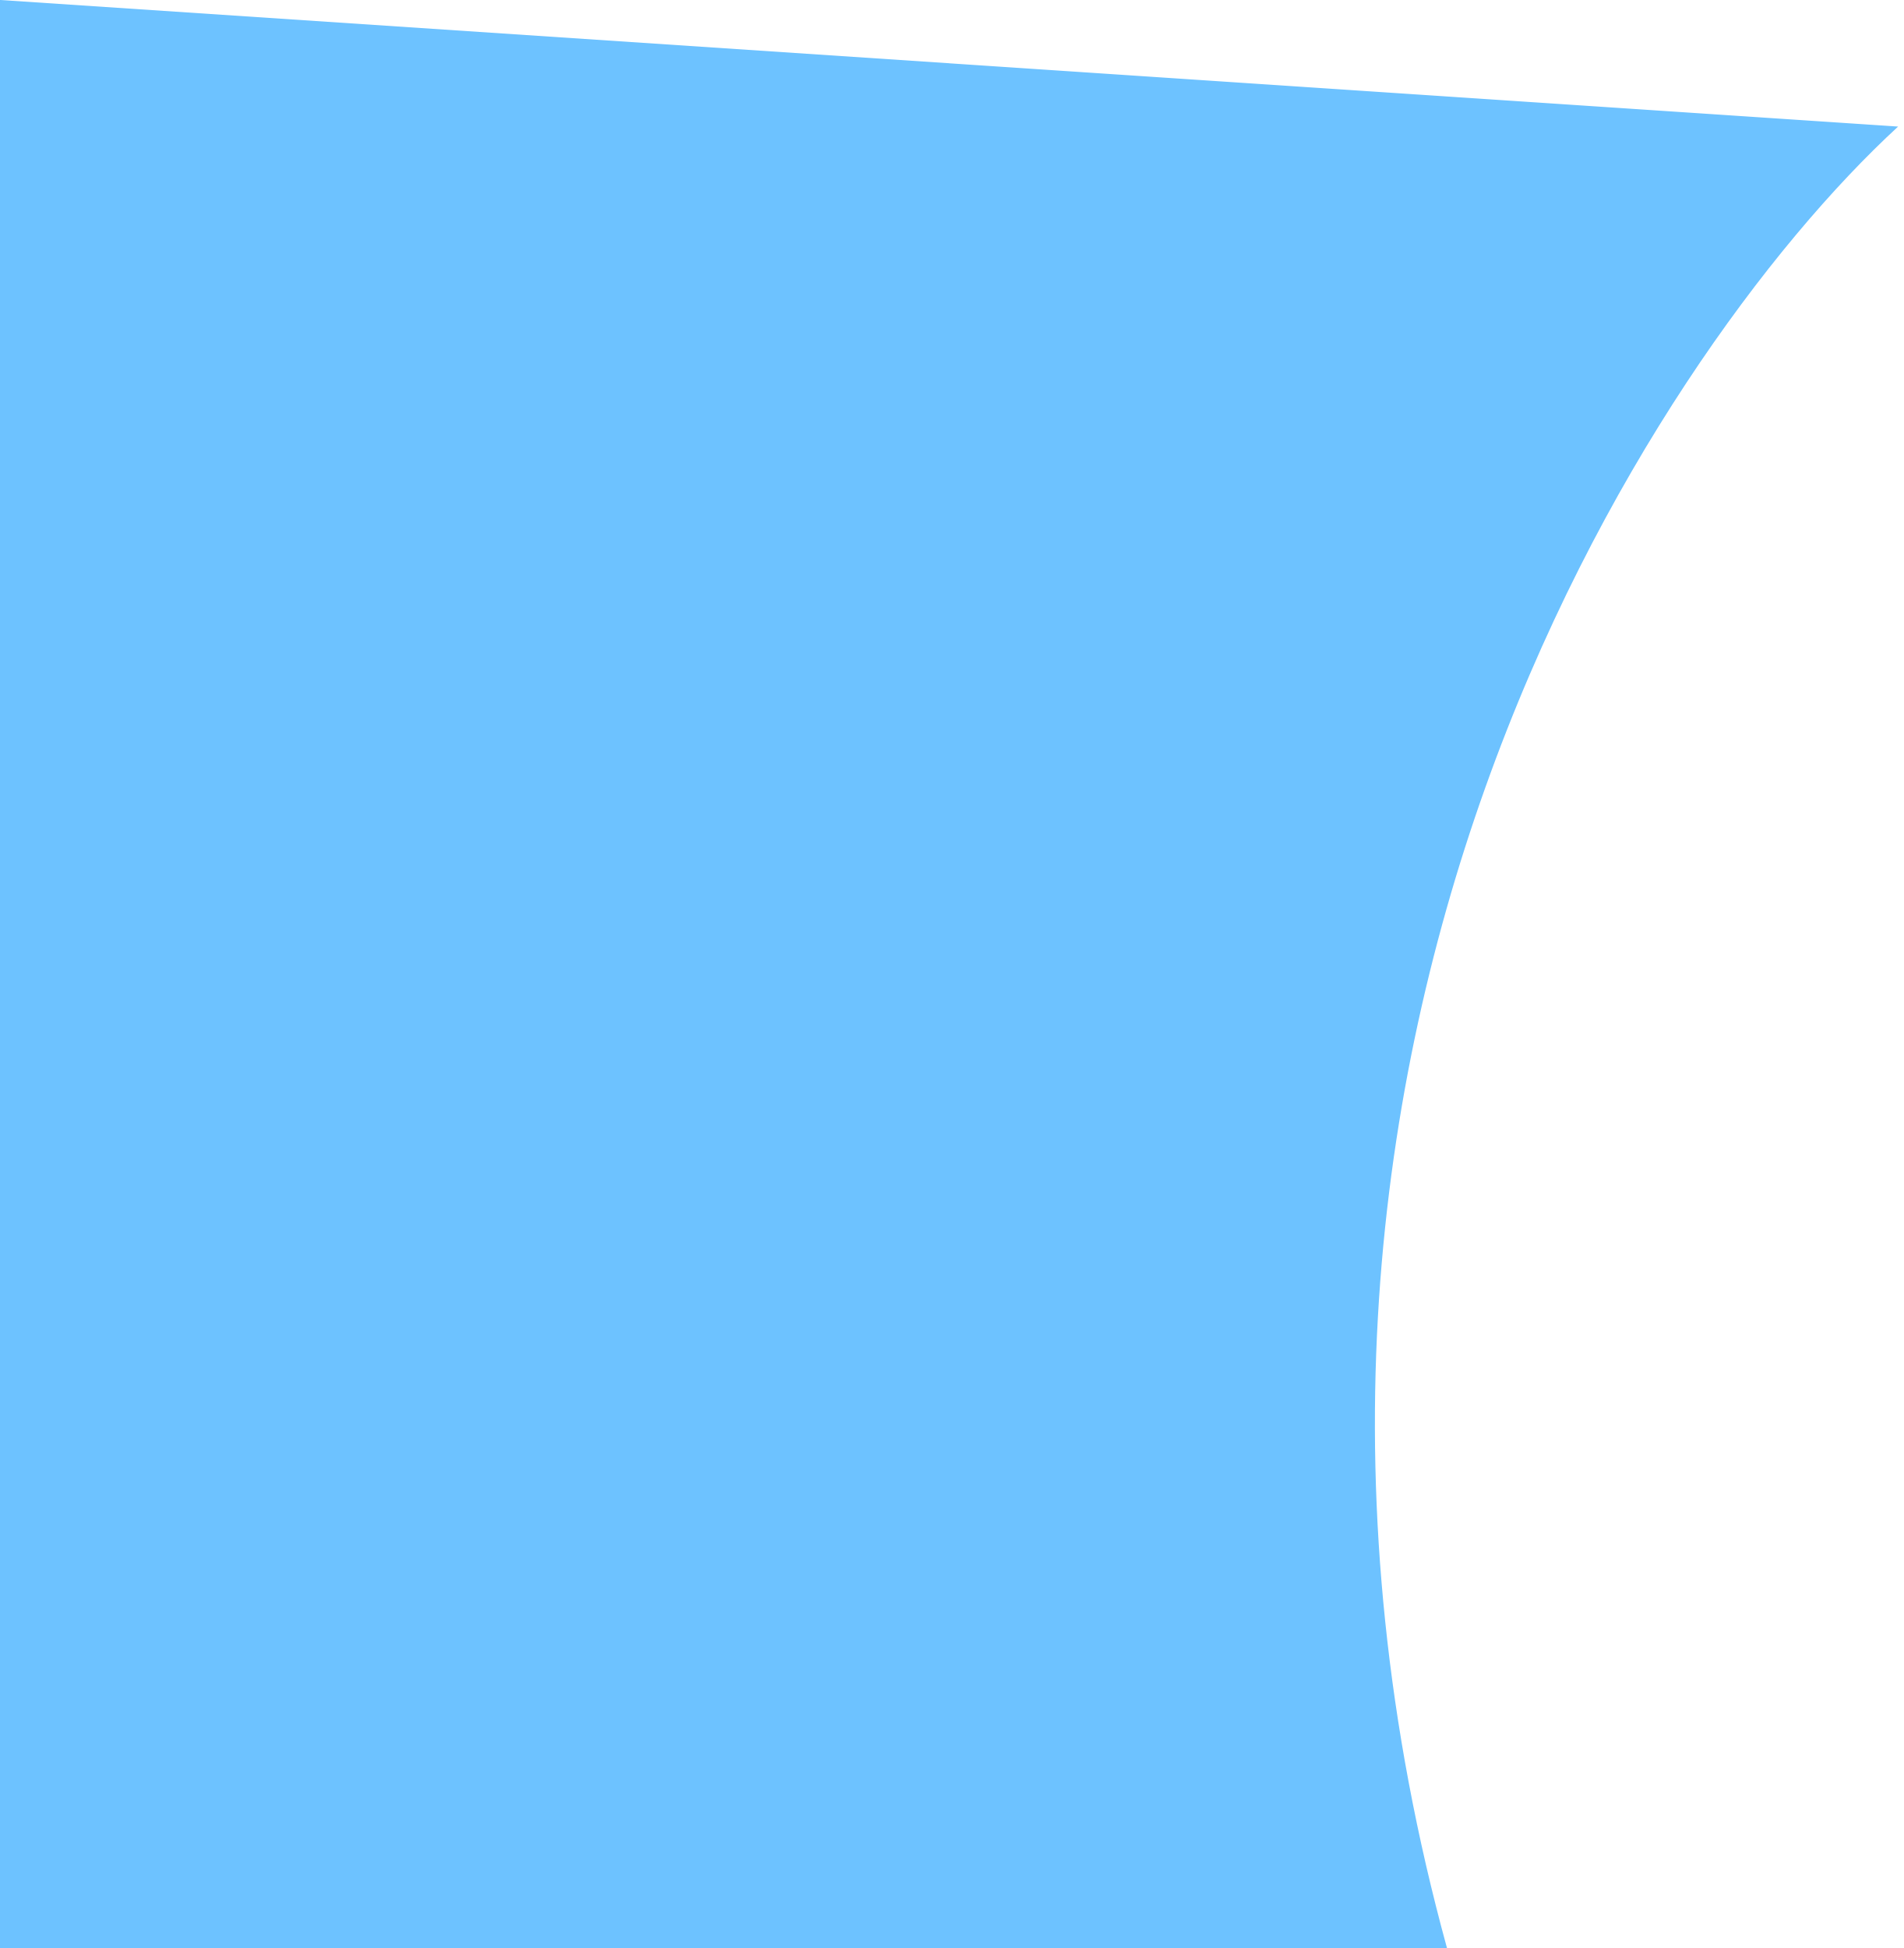
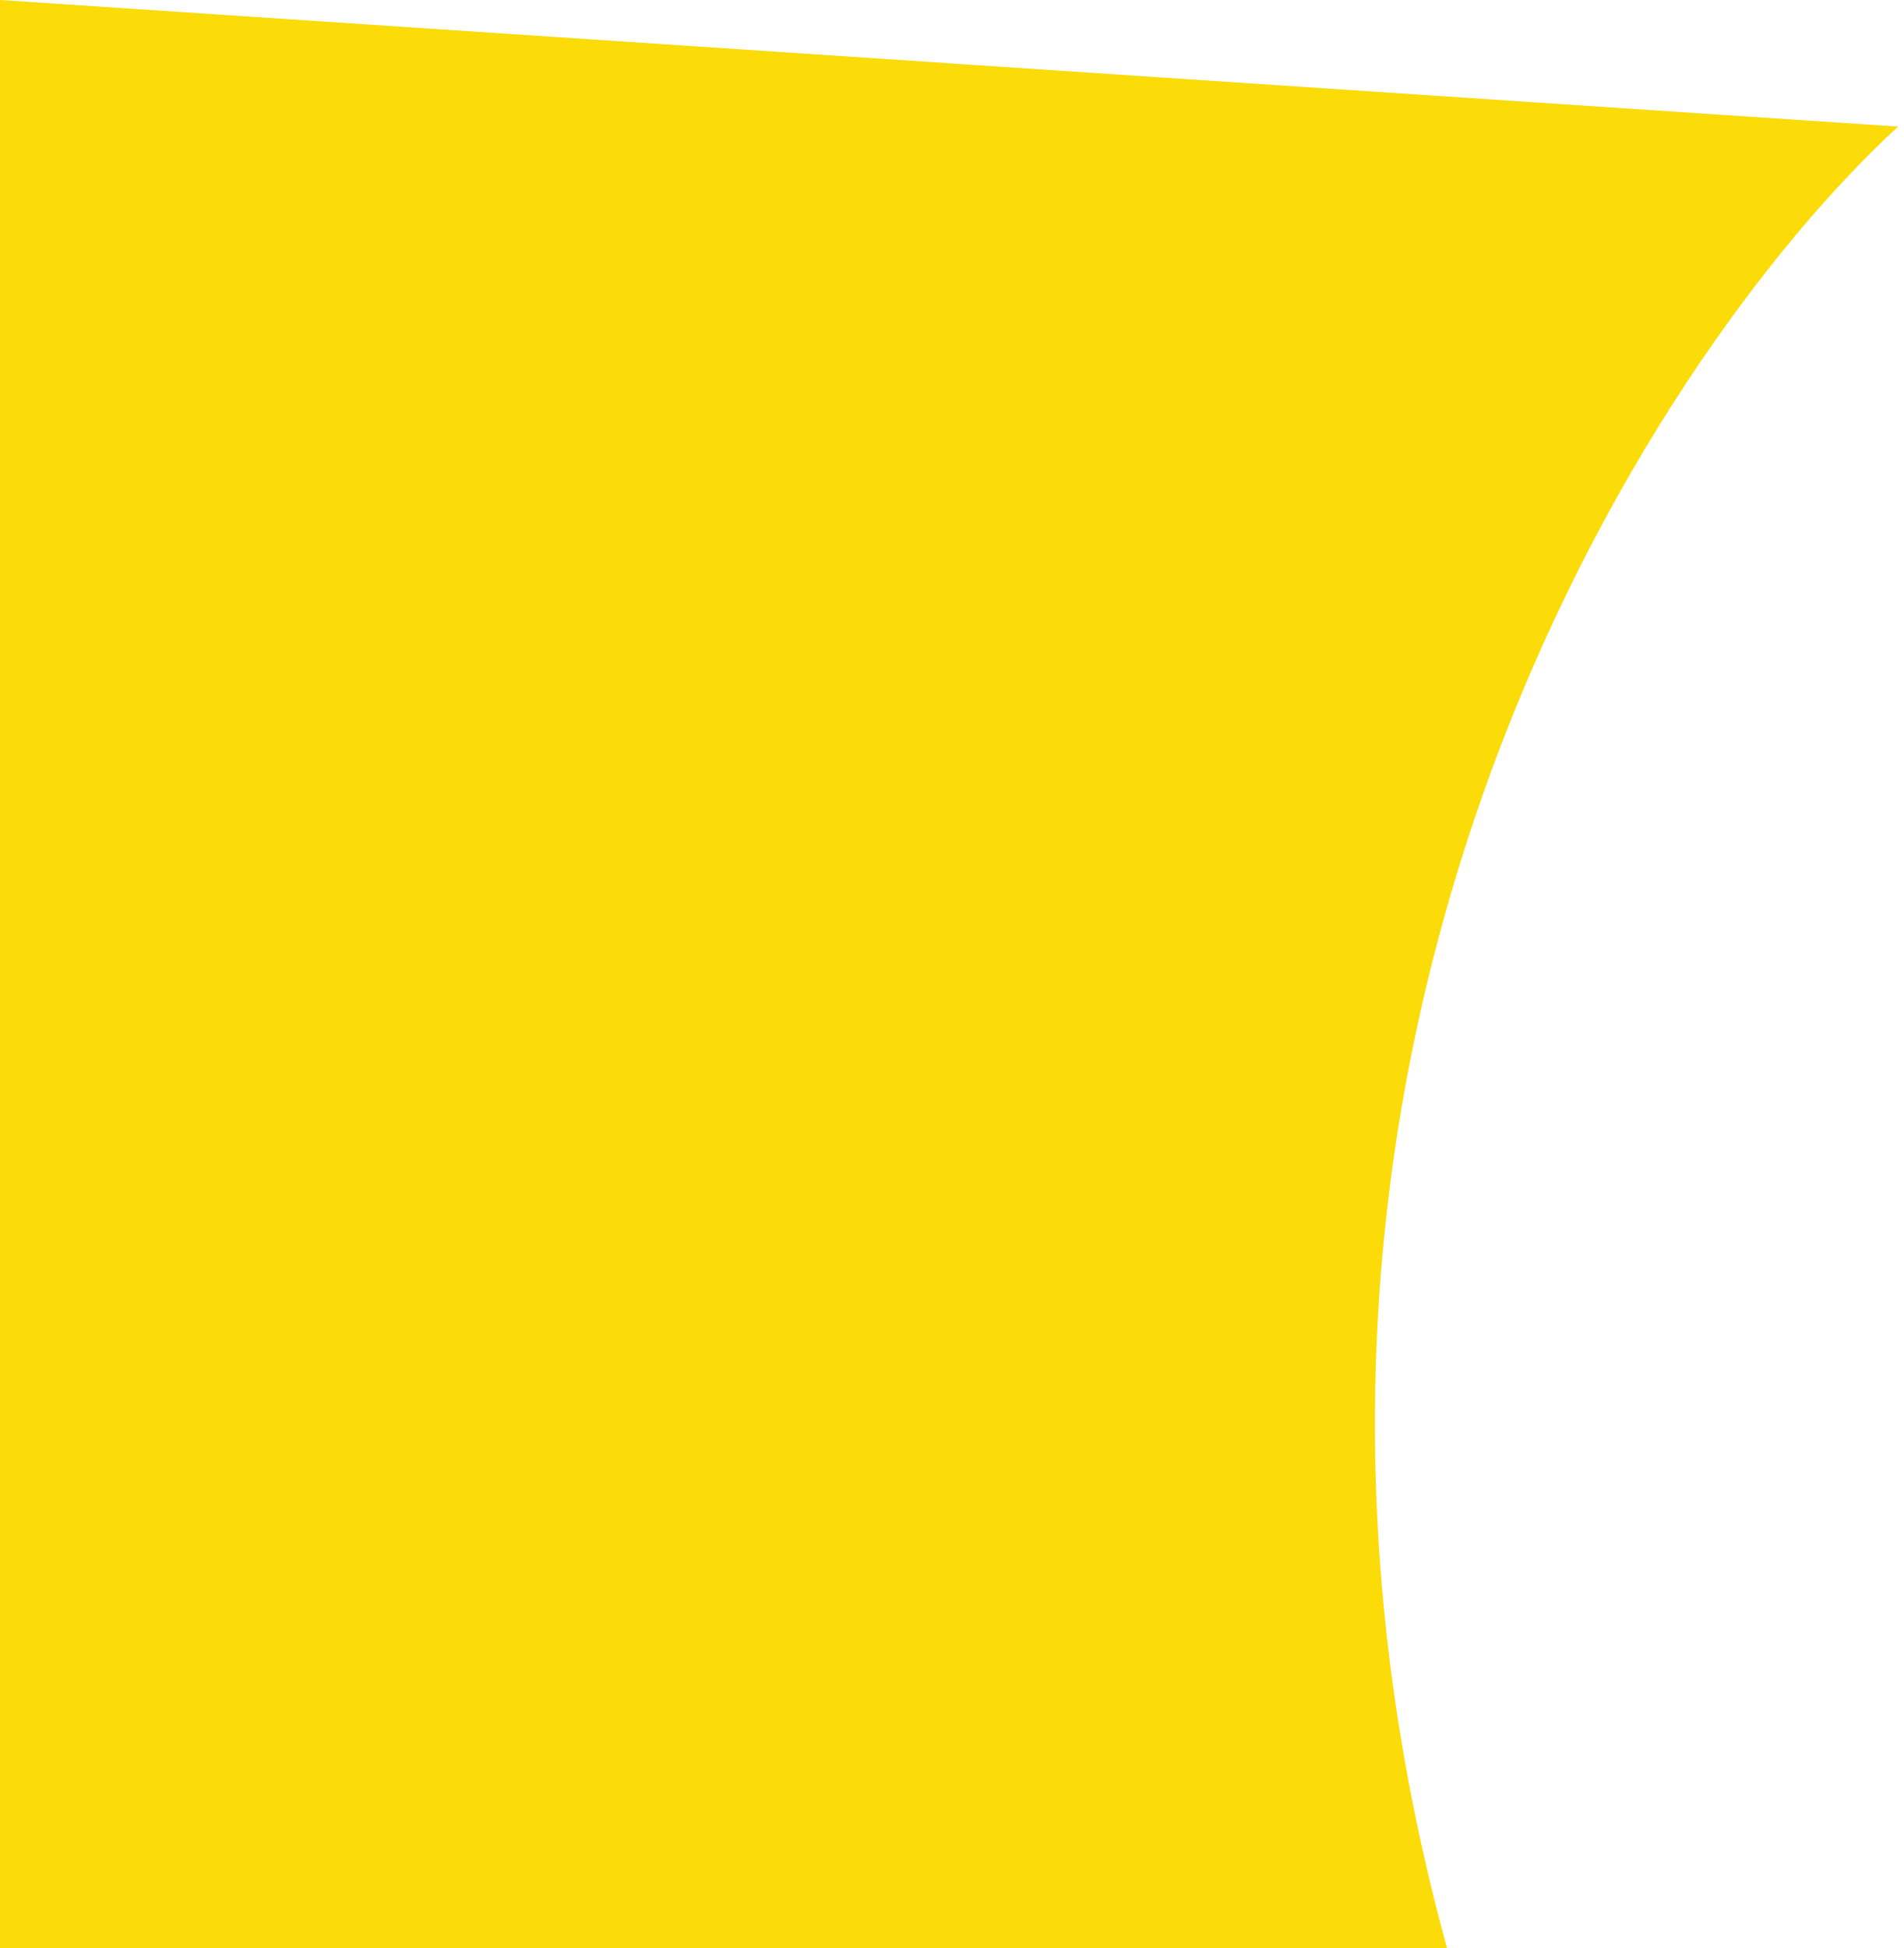
<svg xmlns="http://www.w3.org/2000/svg" width="173" height="177" viewBox="0 0 173 177" fill="none">
  <g id="Homepage-voda">
    <g id="PlaveckÃ½ klub ZlÃ­n Â· PÅidejte se">
-       <path id="Vector 1" d="M131.501 177C109.101 95.4 149.5 32.666 172.5 11.5L0 0V177H131.501Z" fill="#6DC2FF" />
+       <path id="Vector 1" d="M131.501 177C109.101 95.4 149.5 32.666 172.5 11.5L0 0V177H131.501Z" fill="#FCDC08" />
    </g>
  </g>
</svg>
